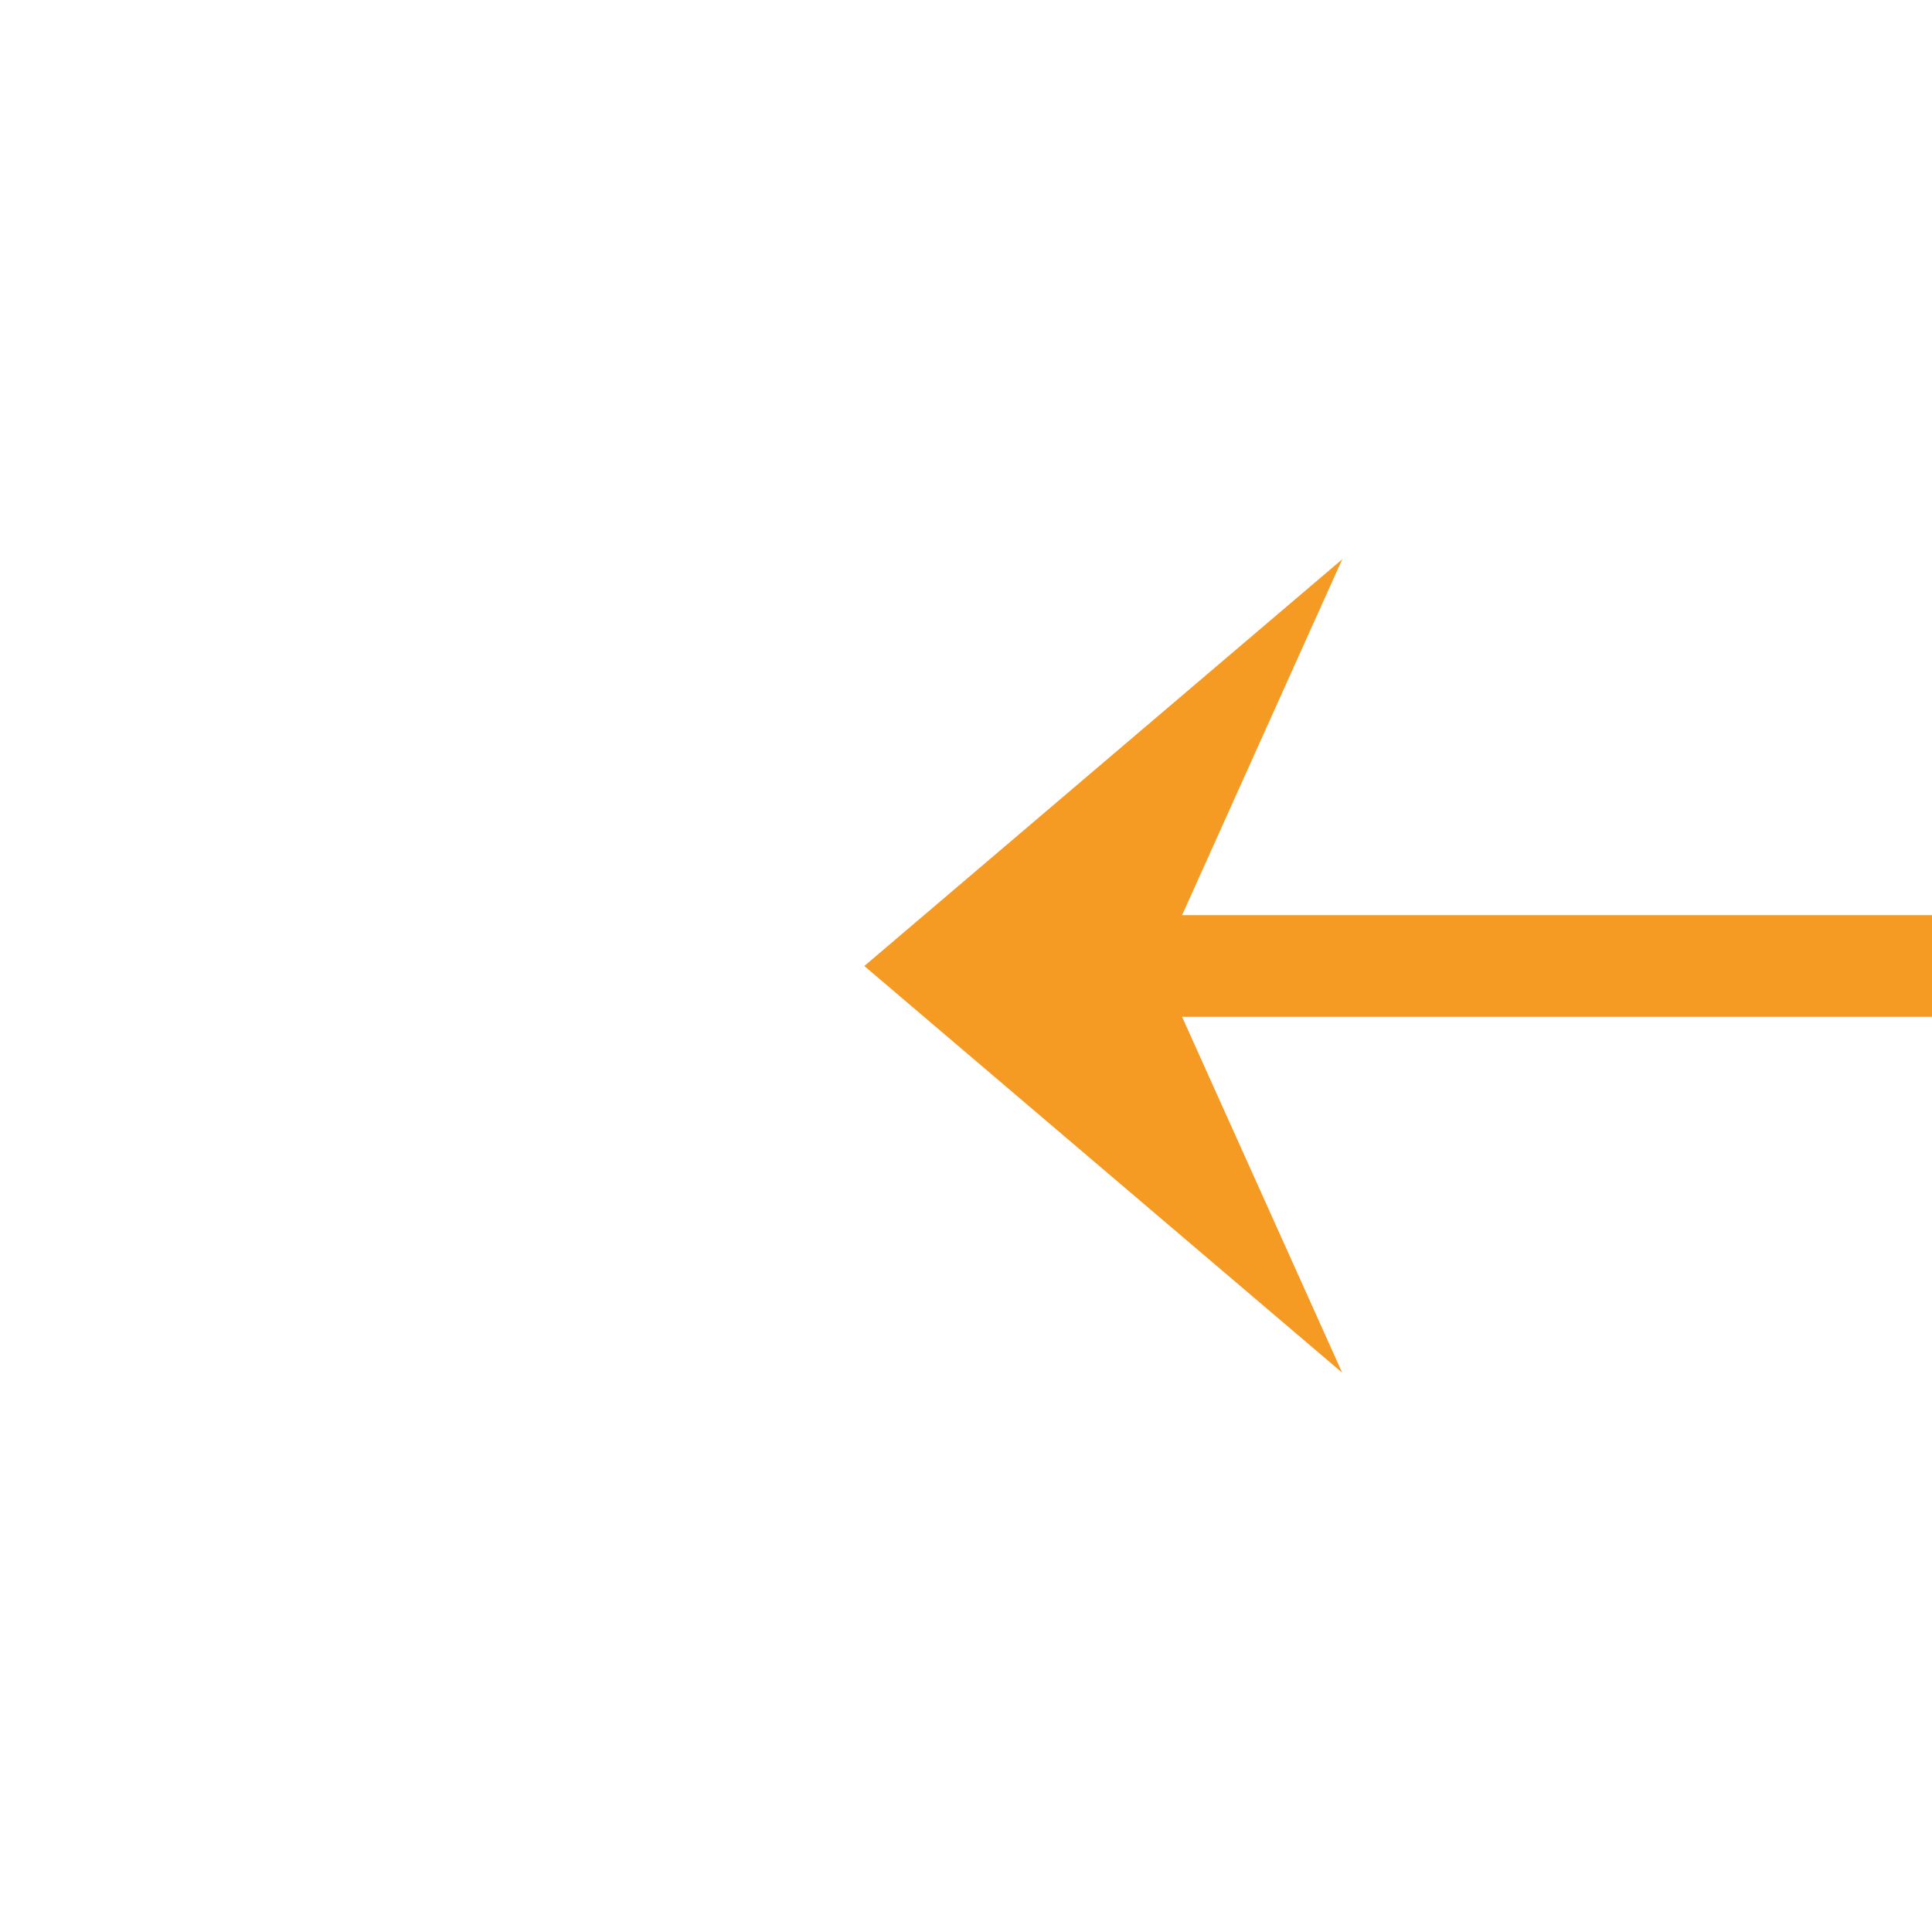
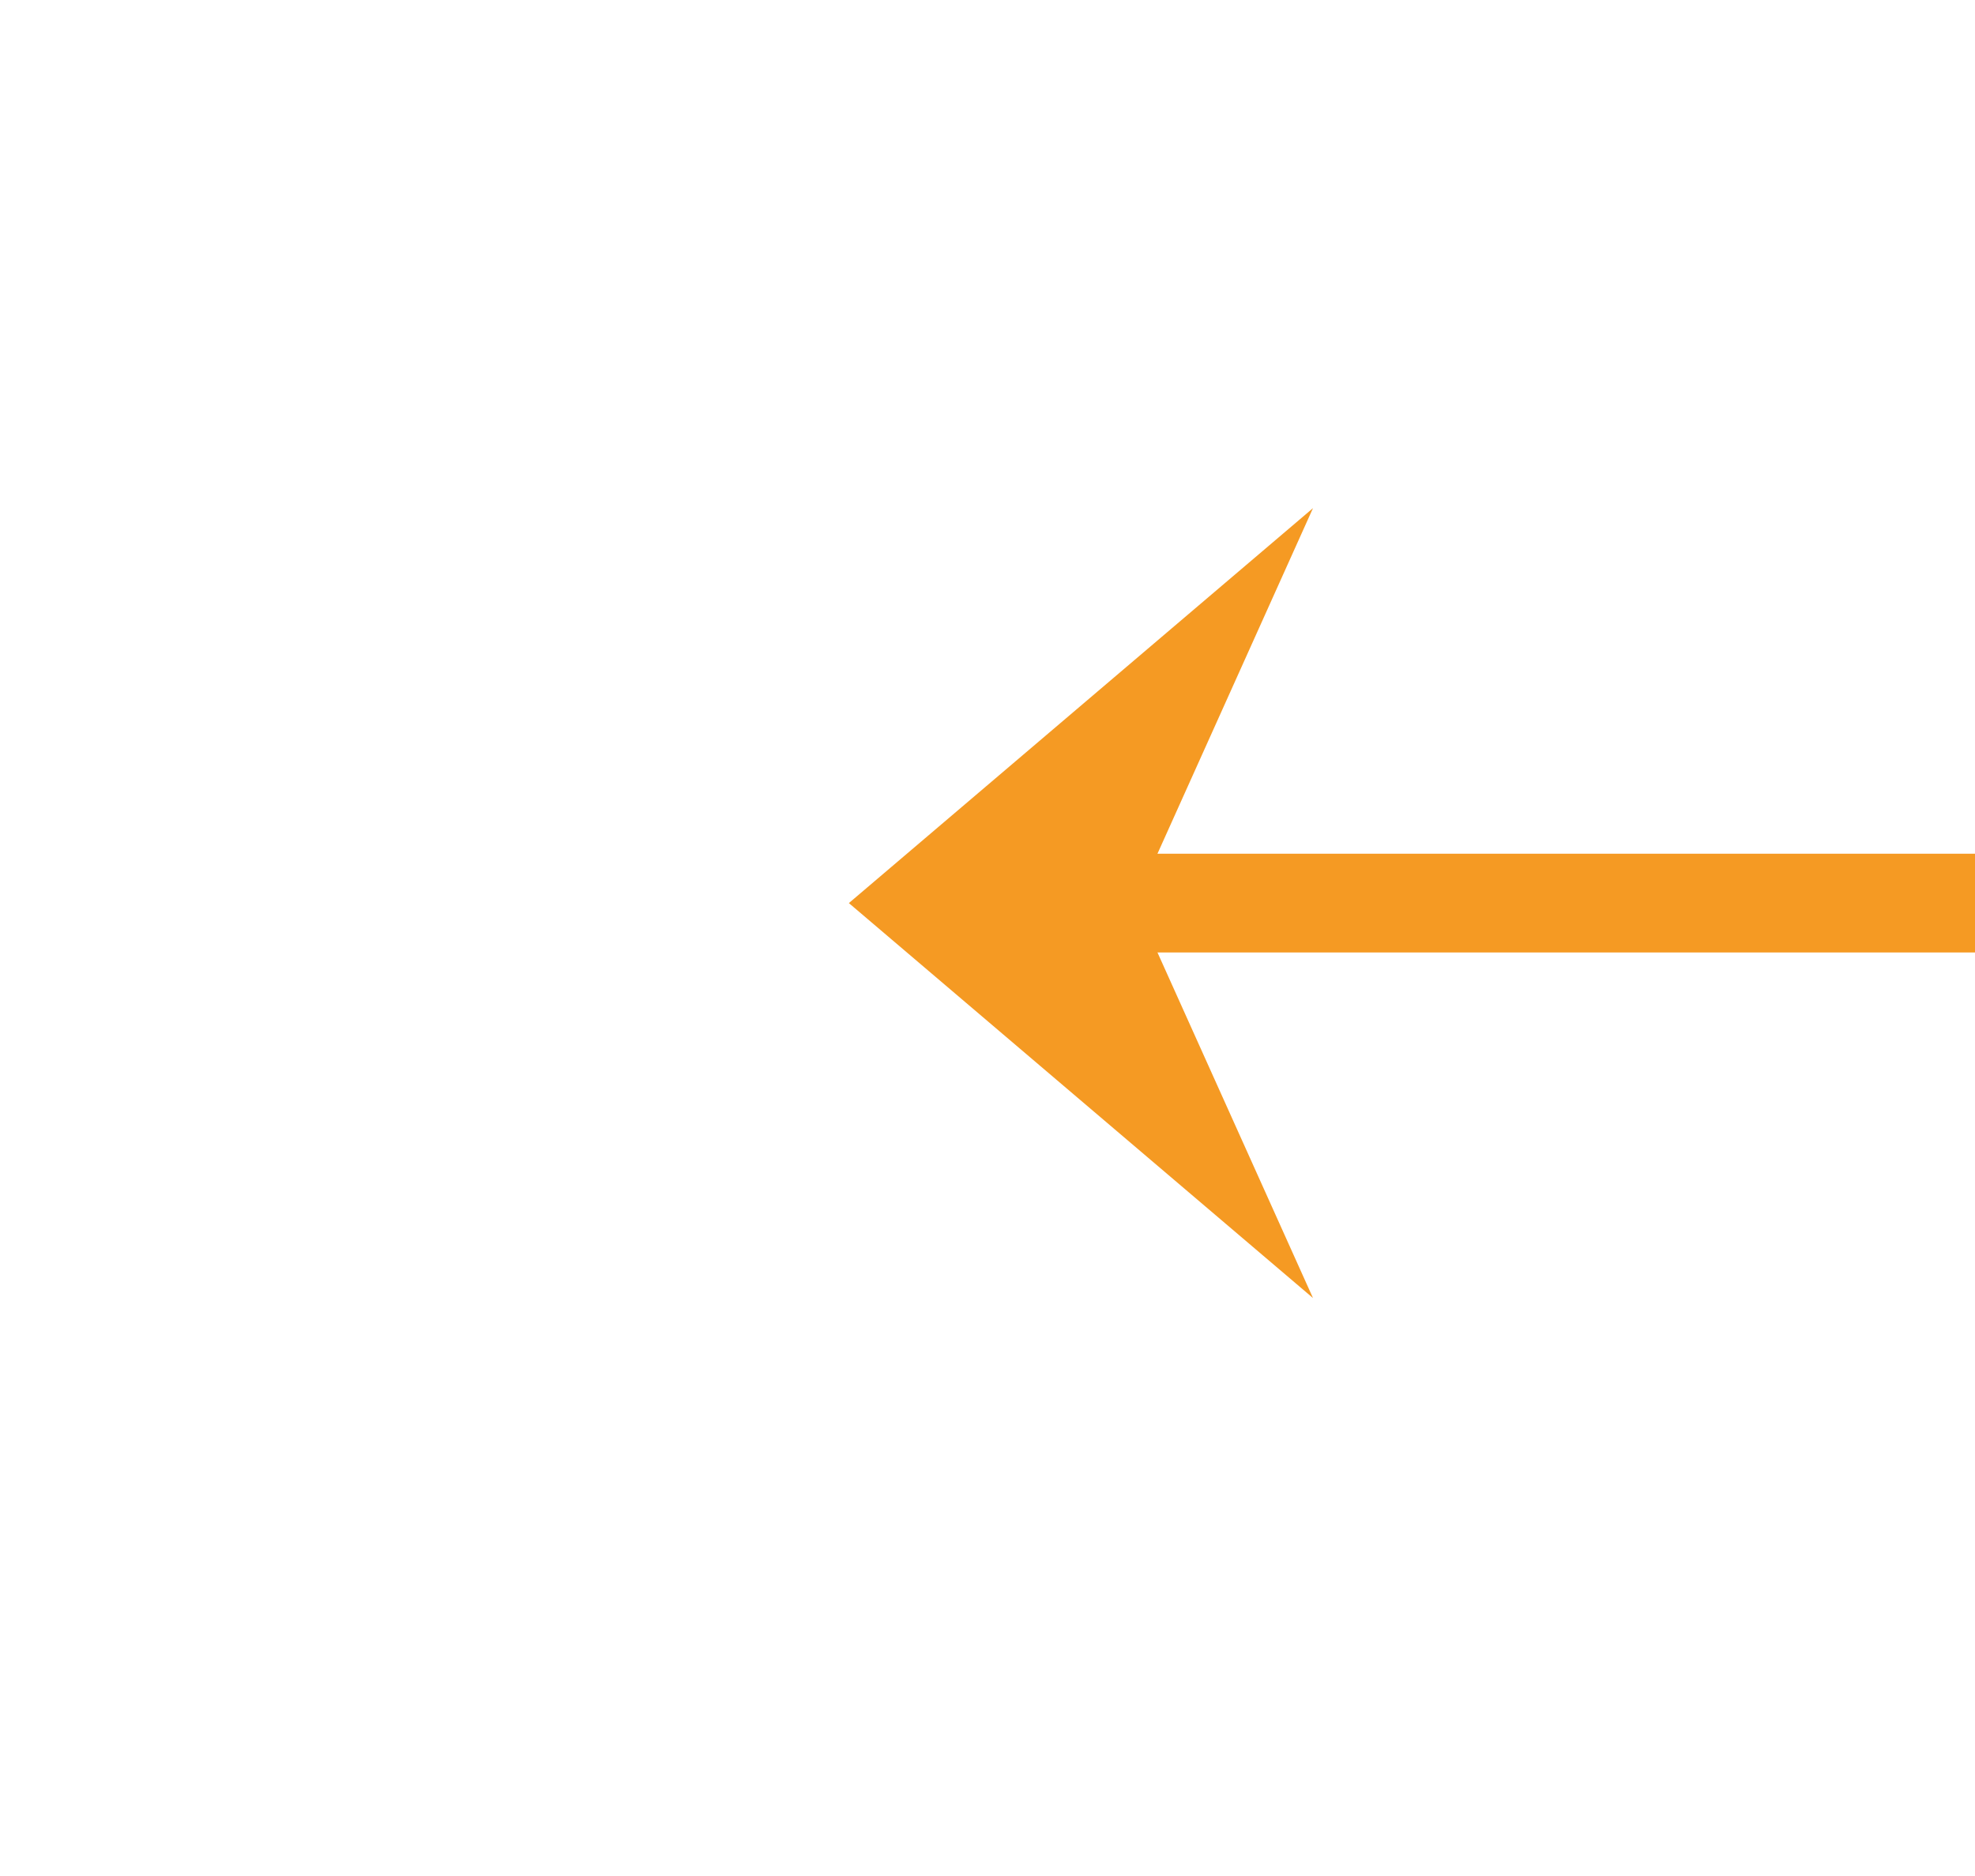
- <svg xmlns="http://www.w3.org/2000/svg" version="1.1" width="38px" height="38px" preserveAspectRatio="xMinYMid meet" viewBox="604 7  38 36">
-   <g transform="matrix(0 -1 1 0 598 648 )">
-     <path d="M 620.4 27  L 611 35  L 620.4 43  L 616.8 35  L 620.4 27  Z " fill-rule="nonzero" fill="#f59a23" stroke="none" transform="matrix(6.12303176911189E-17 1 -1 6.12303176911189E-17 658 -588 )" />
-     <path d="M 613 35  L 635 35  " stroke-width="2" stroke="#f59a23" fill="none" transform="matrix(6.12303176911189E-17 1 -1 6.12303176911189E-17 658 -588 )" />
+ <svg xmlns="http://www.w3.org/2000/svg" version="1.1" width="40px" height="38px" preserveAspectRatio="xMinYMid meet" viewBox="8 11  40 36">
+   <g transform="matrix(0.7071068 -0.7071068 0.7071068 0.7071068 -12.30509 28.29289 )">
+     <path d="M 32.4 27  L 23 35  L 32.4 43  L 28.8 35  L 32.4 27  Z " fill-rule="nonzero" fill="#f59a23" stroke="none" transform="matrix(0.7071068 0.7071068 -0.7071068 0.7071068 35 -14.49747 )" />
+     <path d="M 25 35  L 47 35  " stroke-width="2" stroke="#f59a23" fill="none" transform="matrix(0.7071068 0.7071068 -0.7071068 0.7071068 35 -14.49747 )" />
  </g>
</svg>
